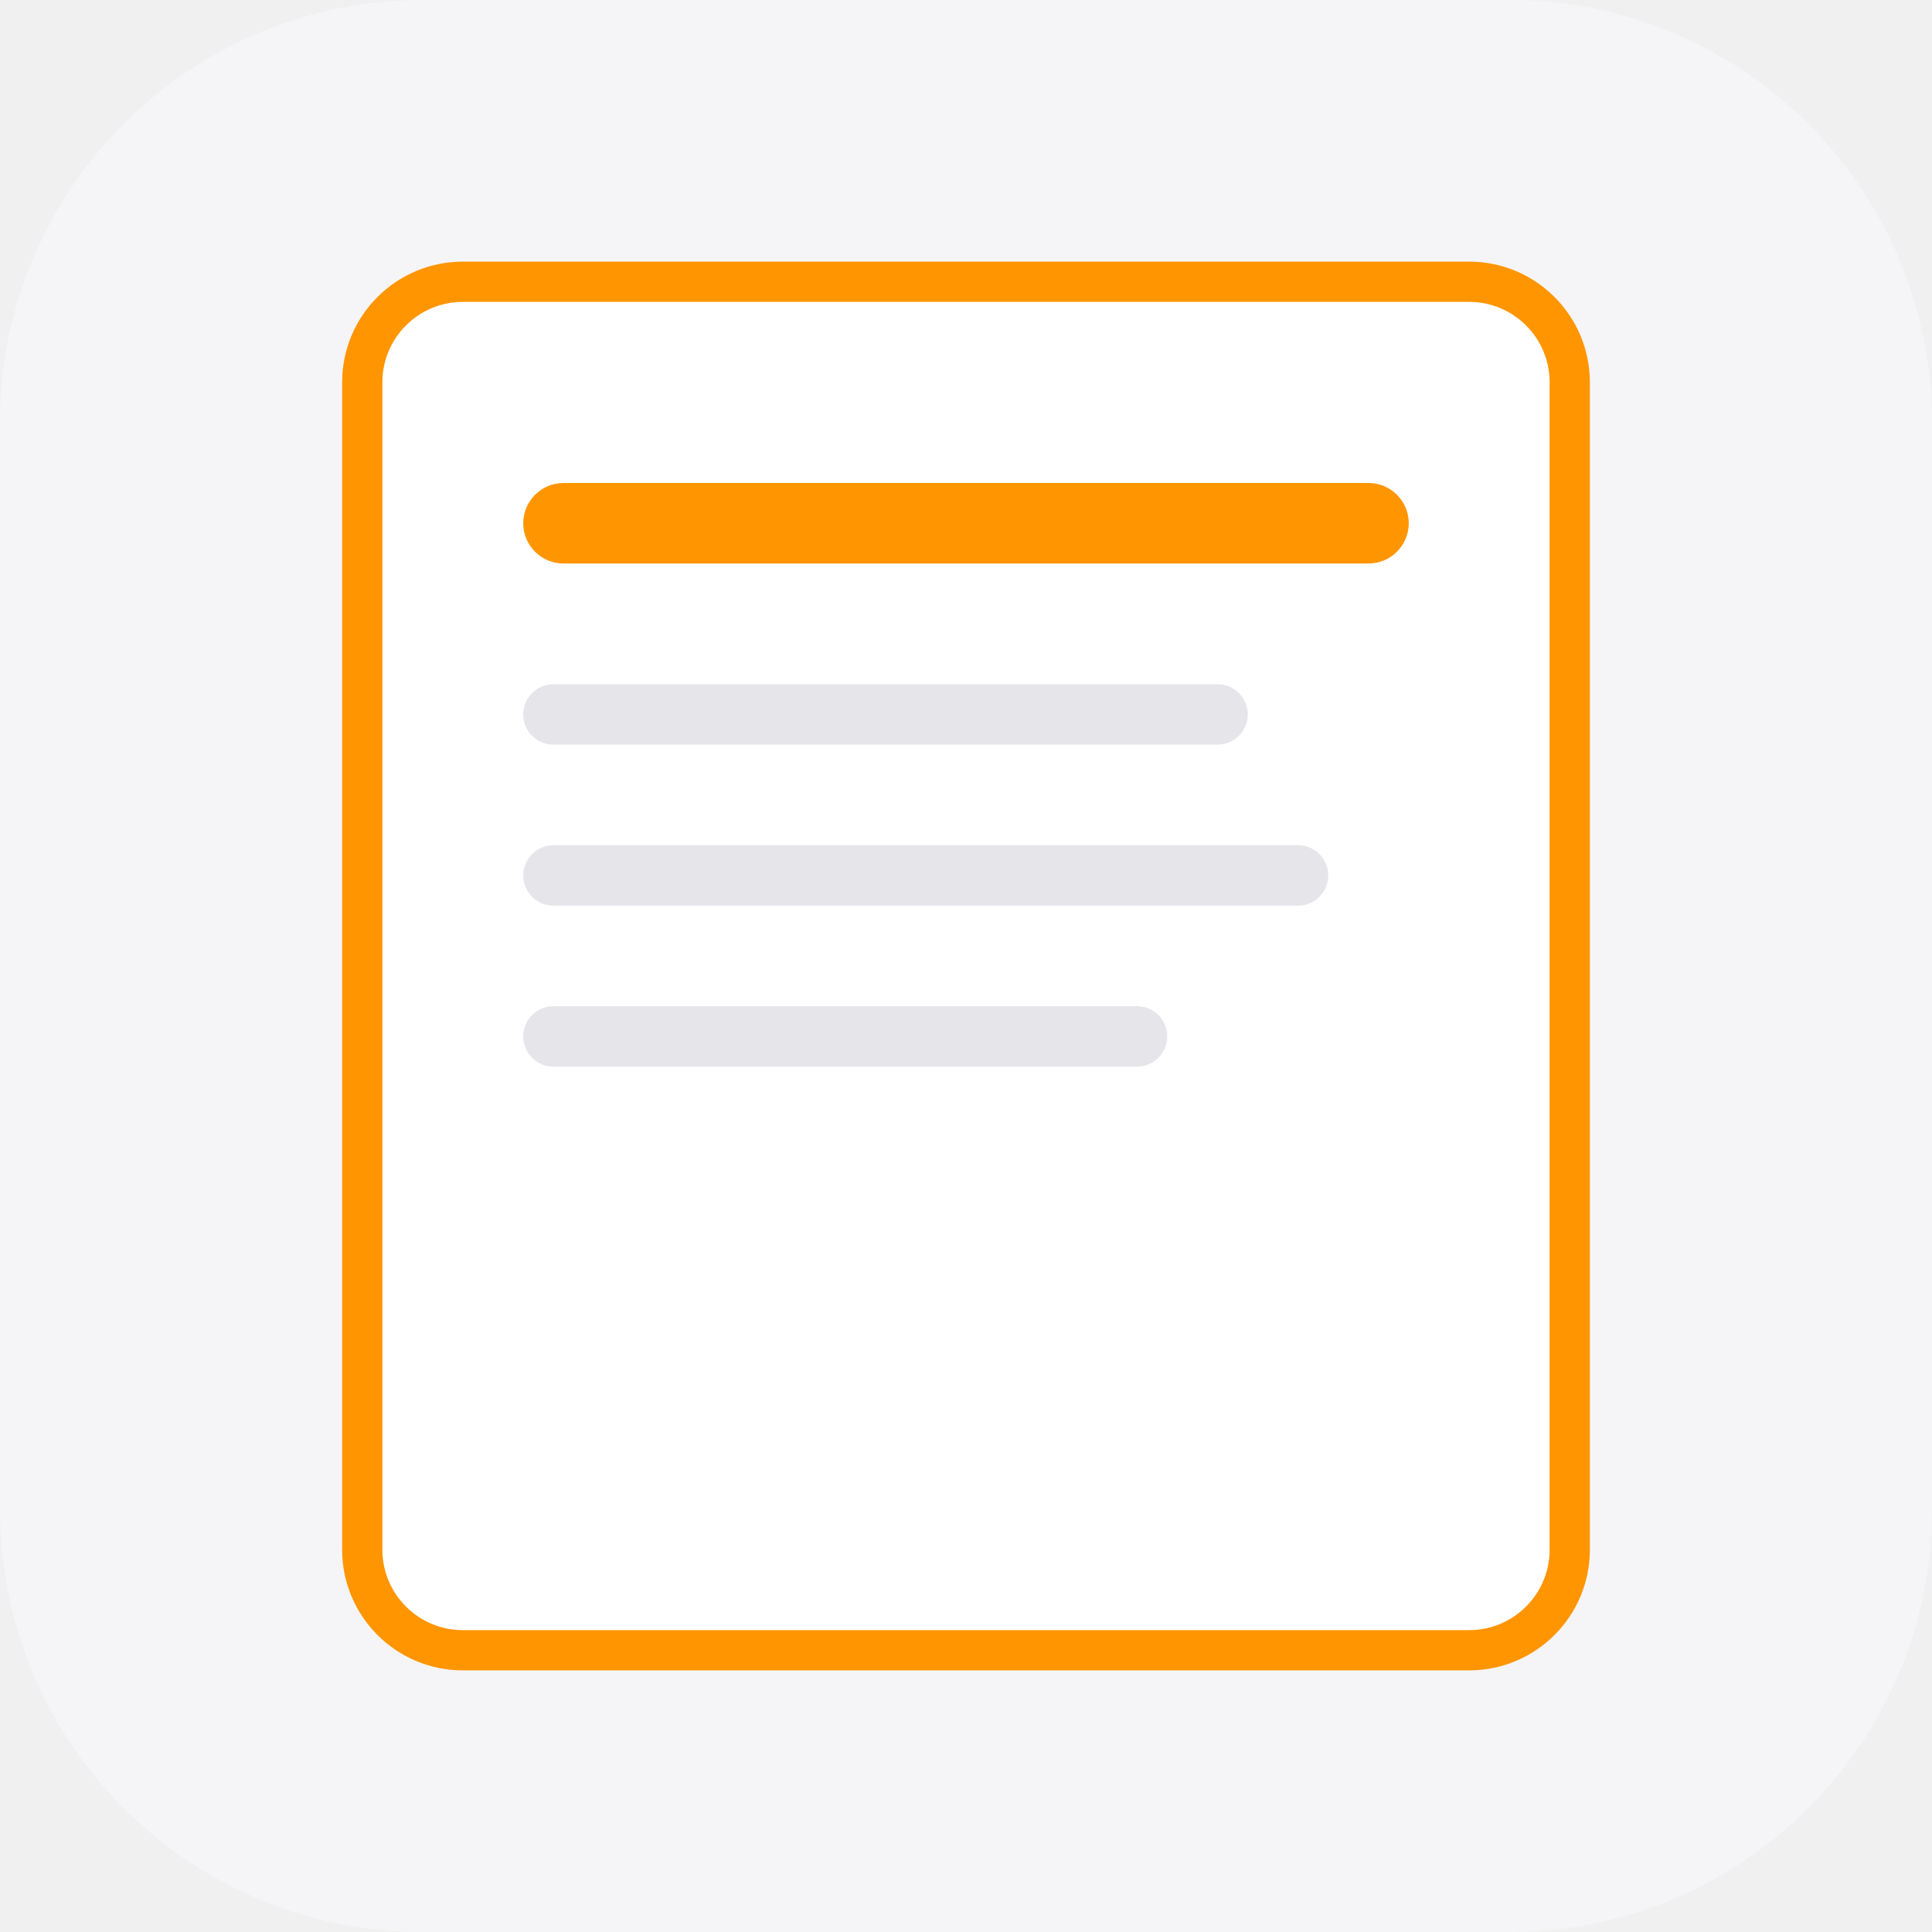
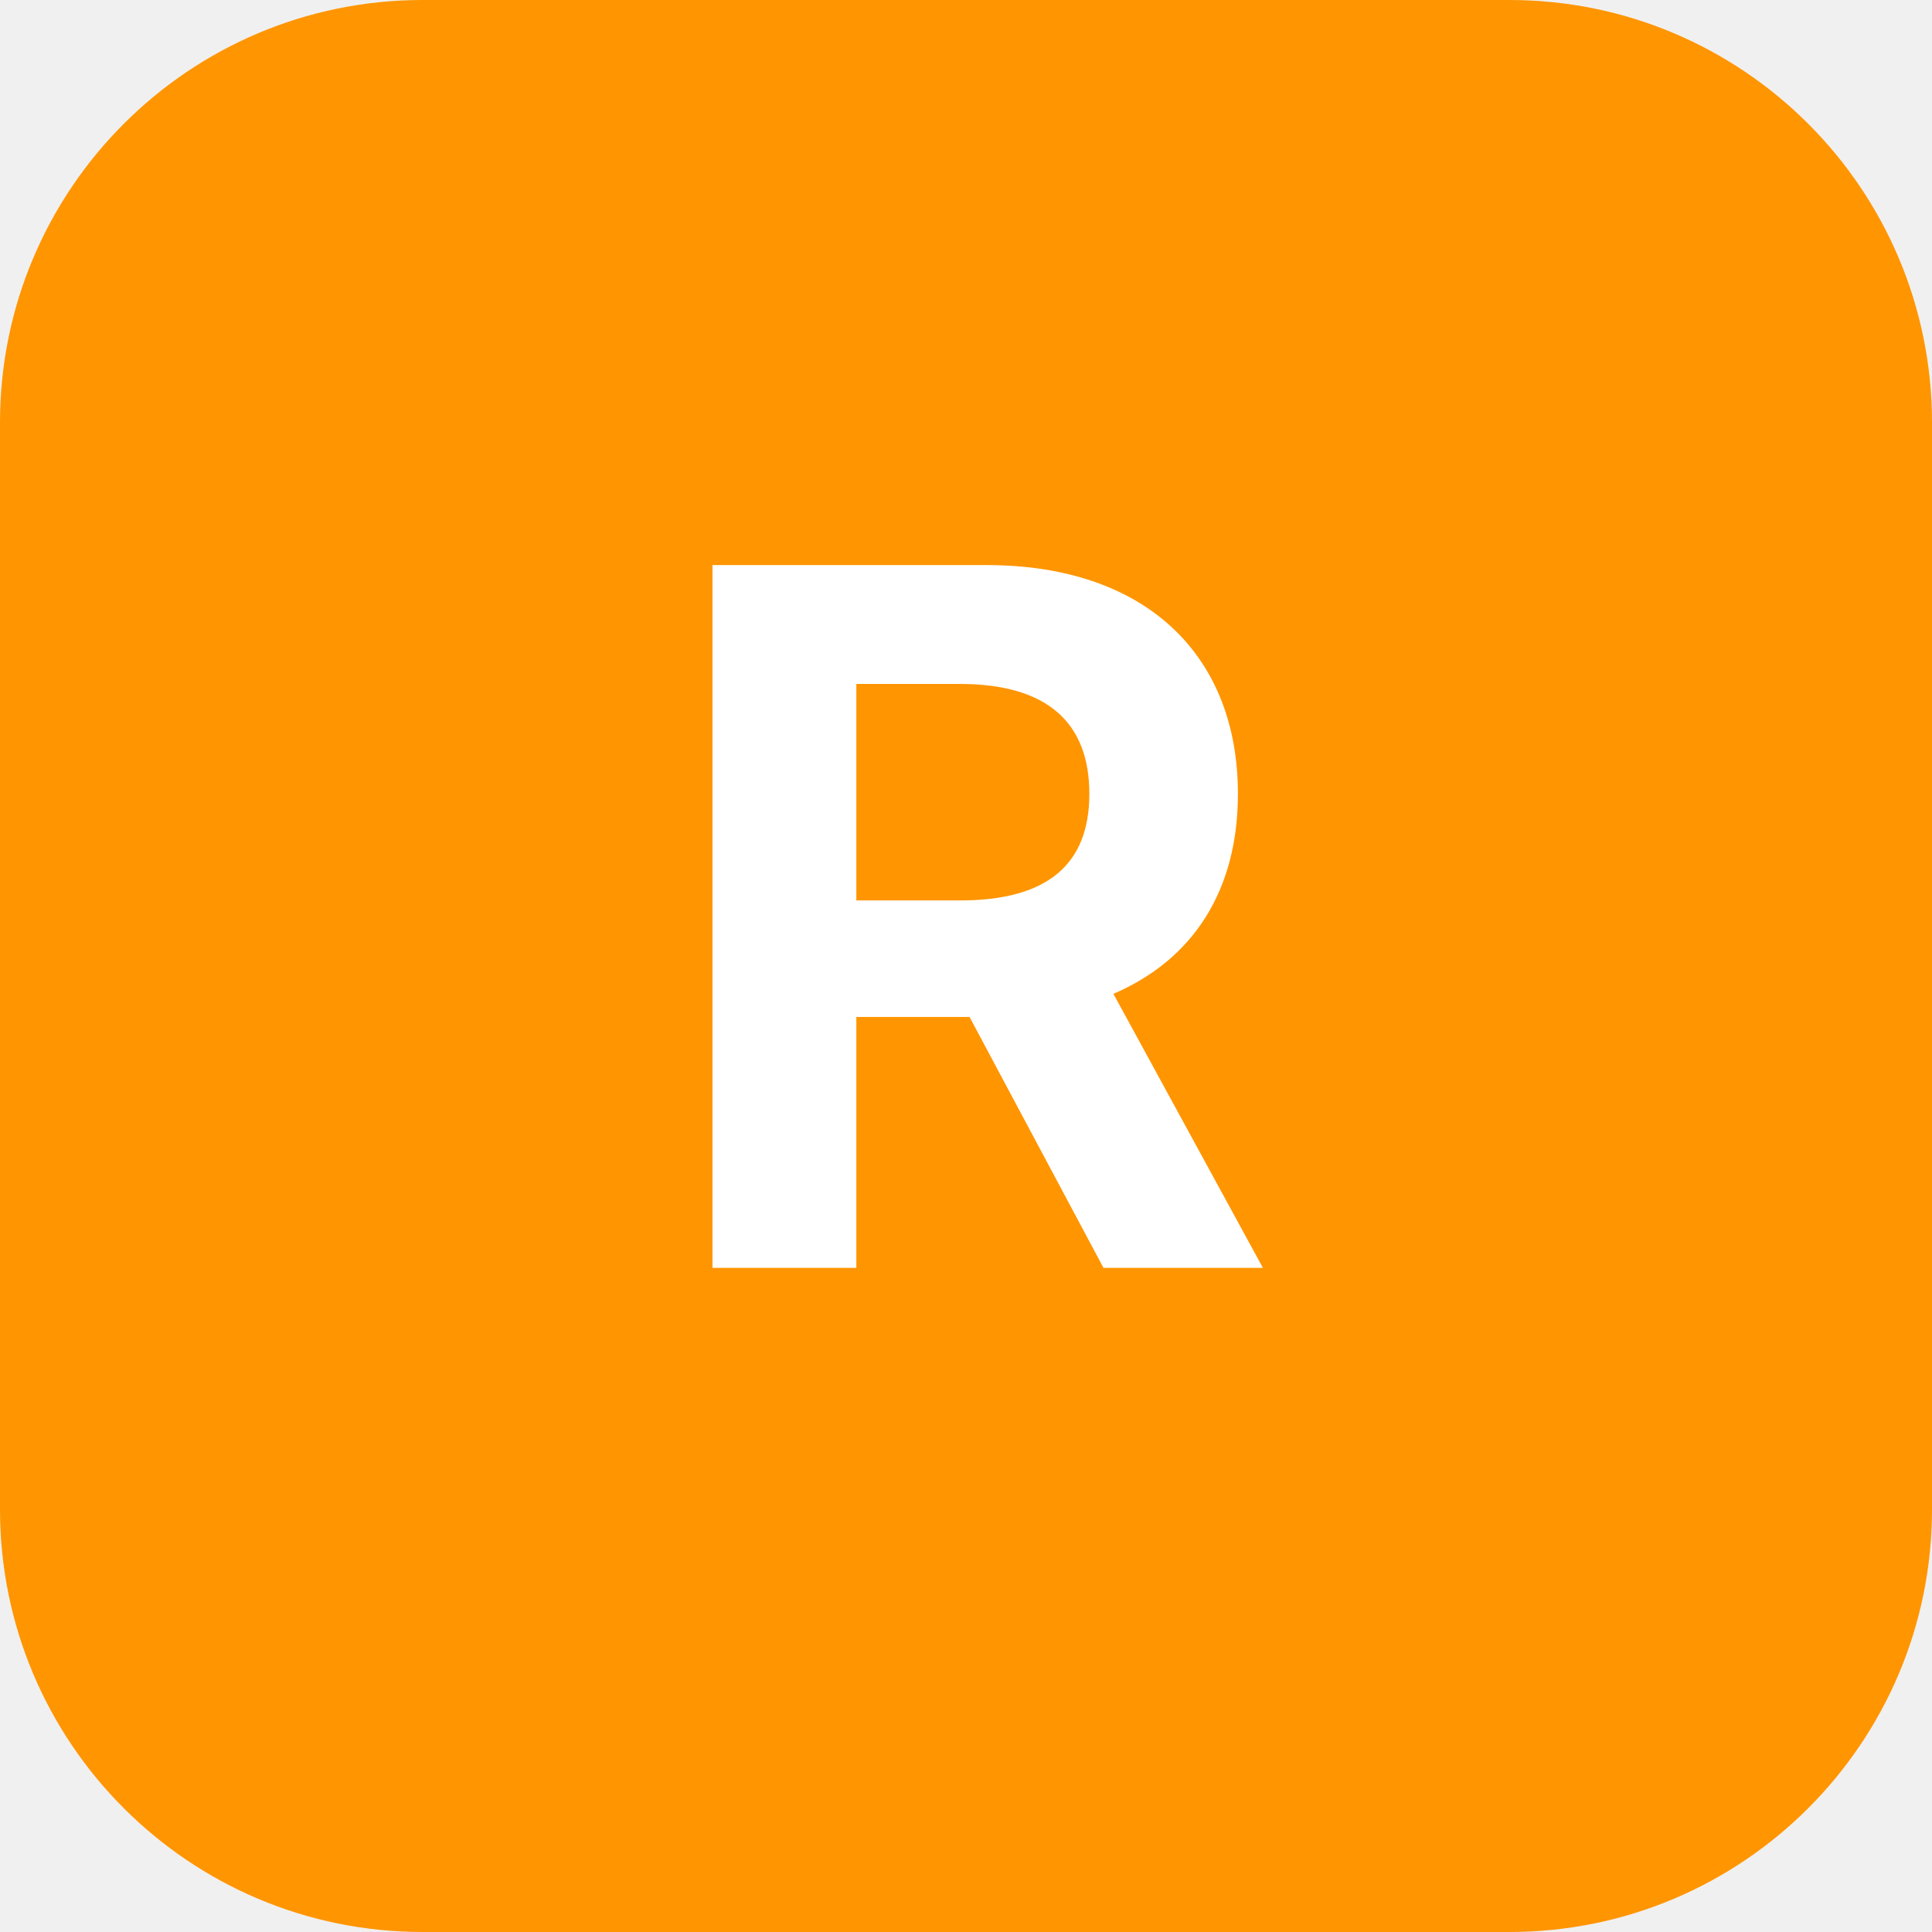
- <svg xmlns="http://www.w3.org/2000/svg" viewBox="0 0 192 192">
-   <rect width="192" height="192" rx="42" fill="#F5F5F7" />
-   <rect x="36" y="28" width="120" height="136" rx="10" fill="#fff" stroke="#FF9500" stroke-width="4" />
-   <rect x="52" y="48" width="88" height="8" rx="4" fill="#FF9500" />
-   <rect x="52" y="68" width="72" height="6" rx="3" fill="#E5E5EA" />
-   <rect x="52" y="84" width="80" height="6" rx="3" fill="#E5E5EA" />
-   <rect x="52" y="100" width="64" height="6" rx="3" fill="#E5E5EA" />
+ <svg xmlns="http://www.w3.org/2000/svg" viewBox="0 0 128 128">
+   <rect width="128" height="128" rx="28" fill="#FF9500" />
+   <text x="64" y="84" text-anchor="middle" font-size="64" font-family="-apple-system,sans-serif" fill="white" font-weight="700">R</text>
</svg>
